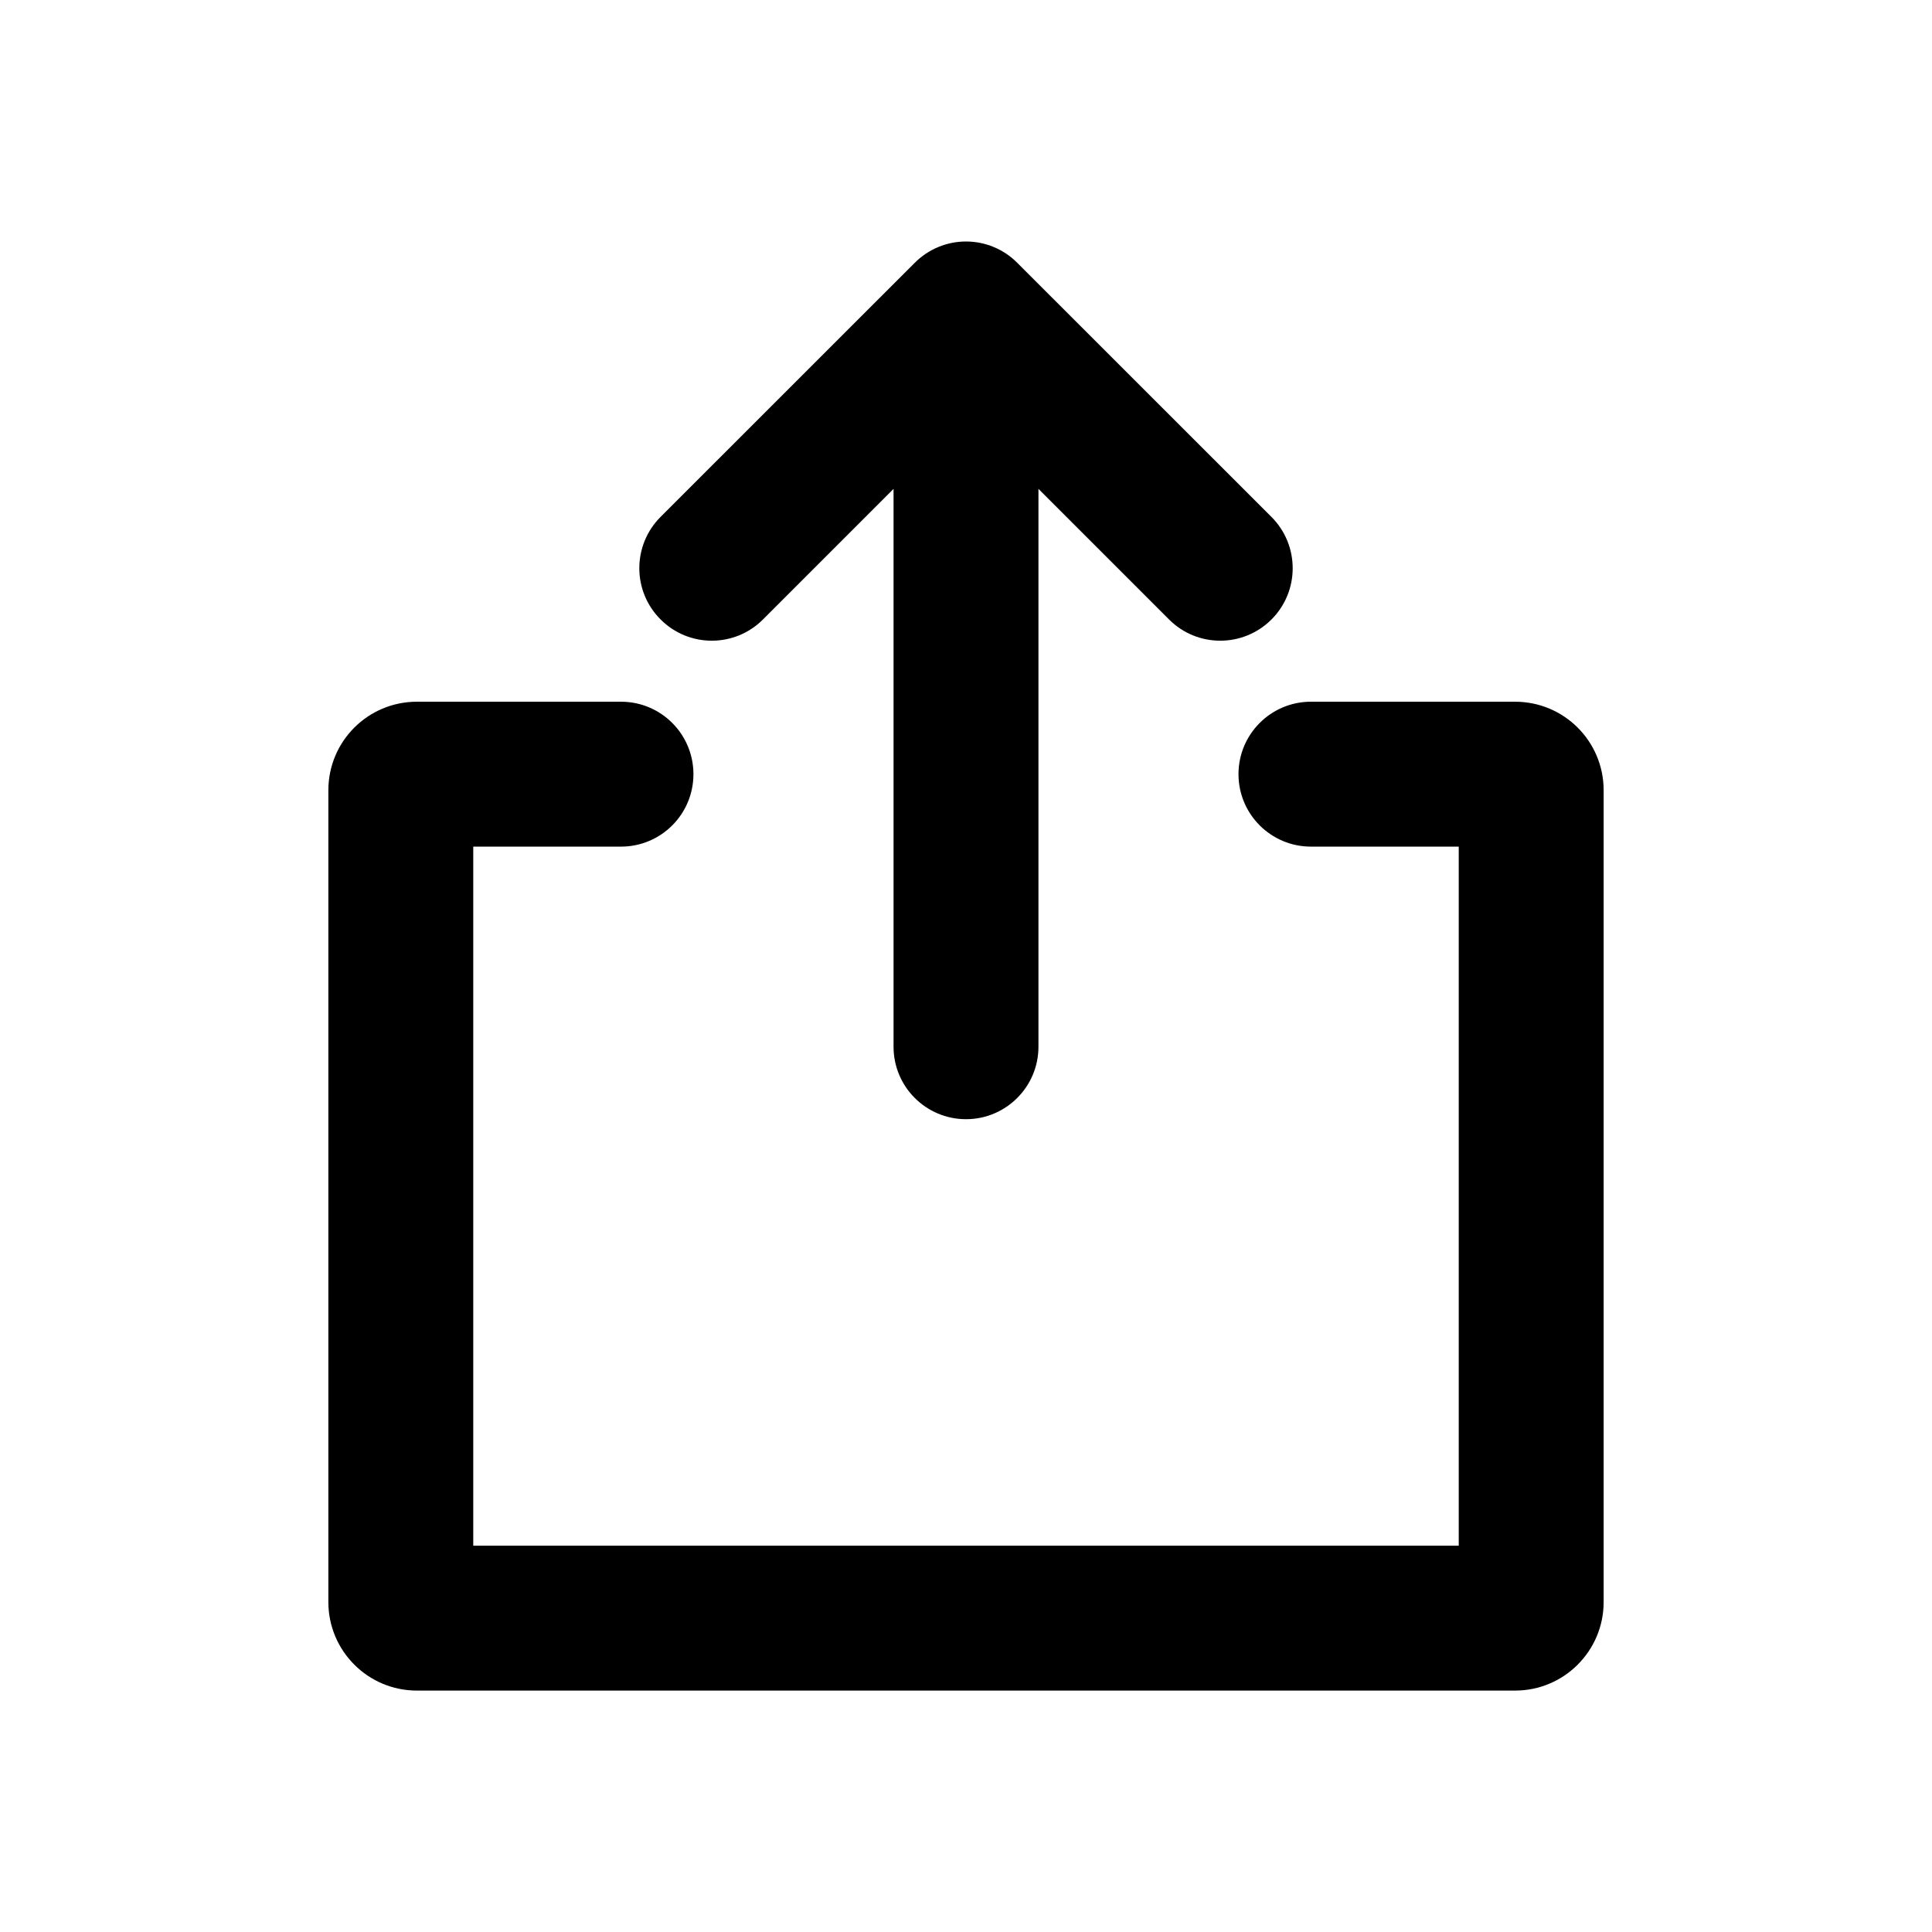
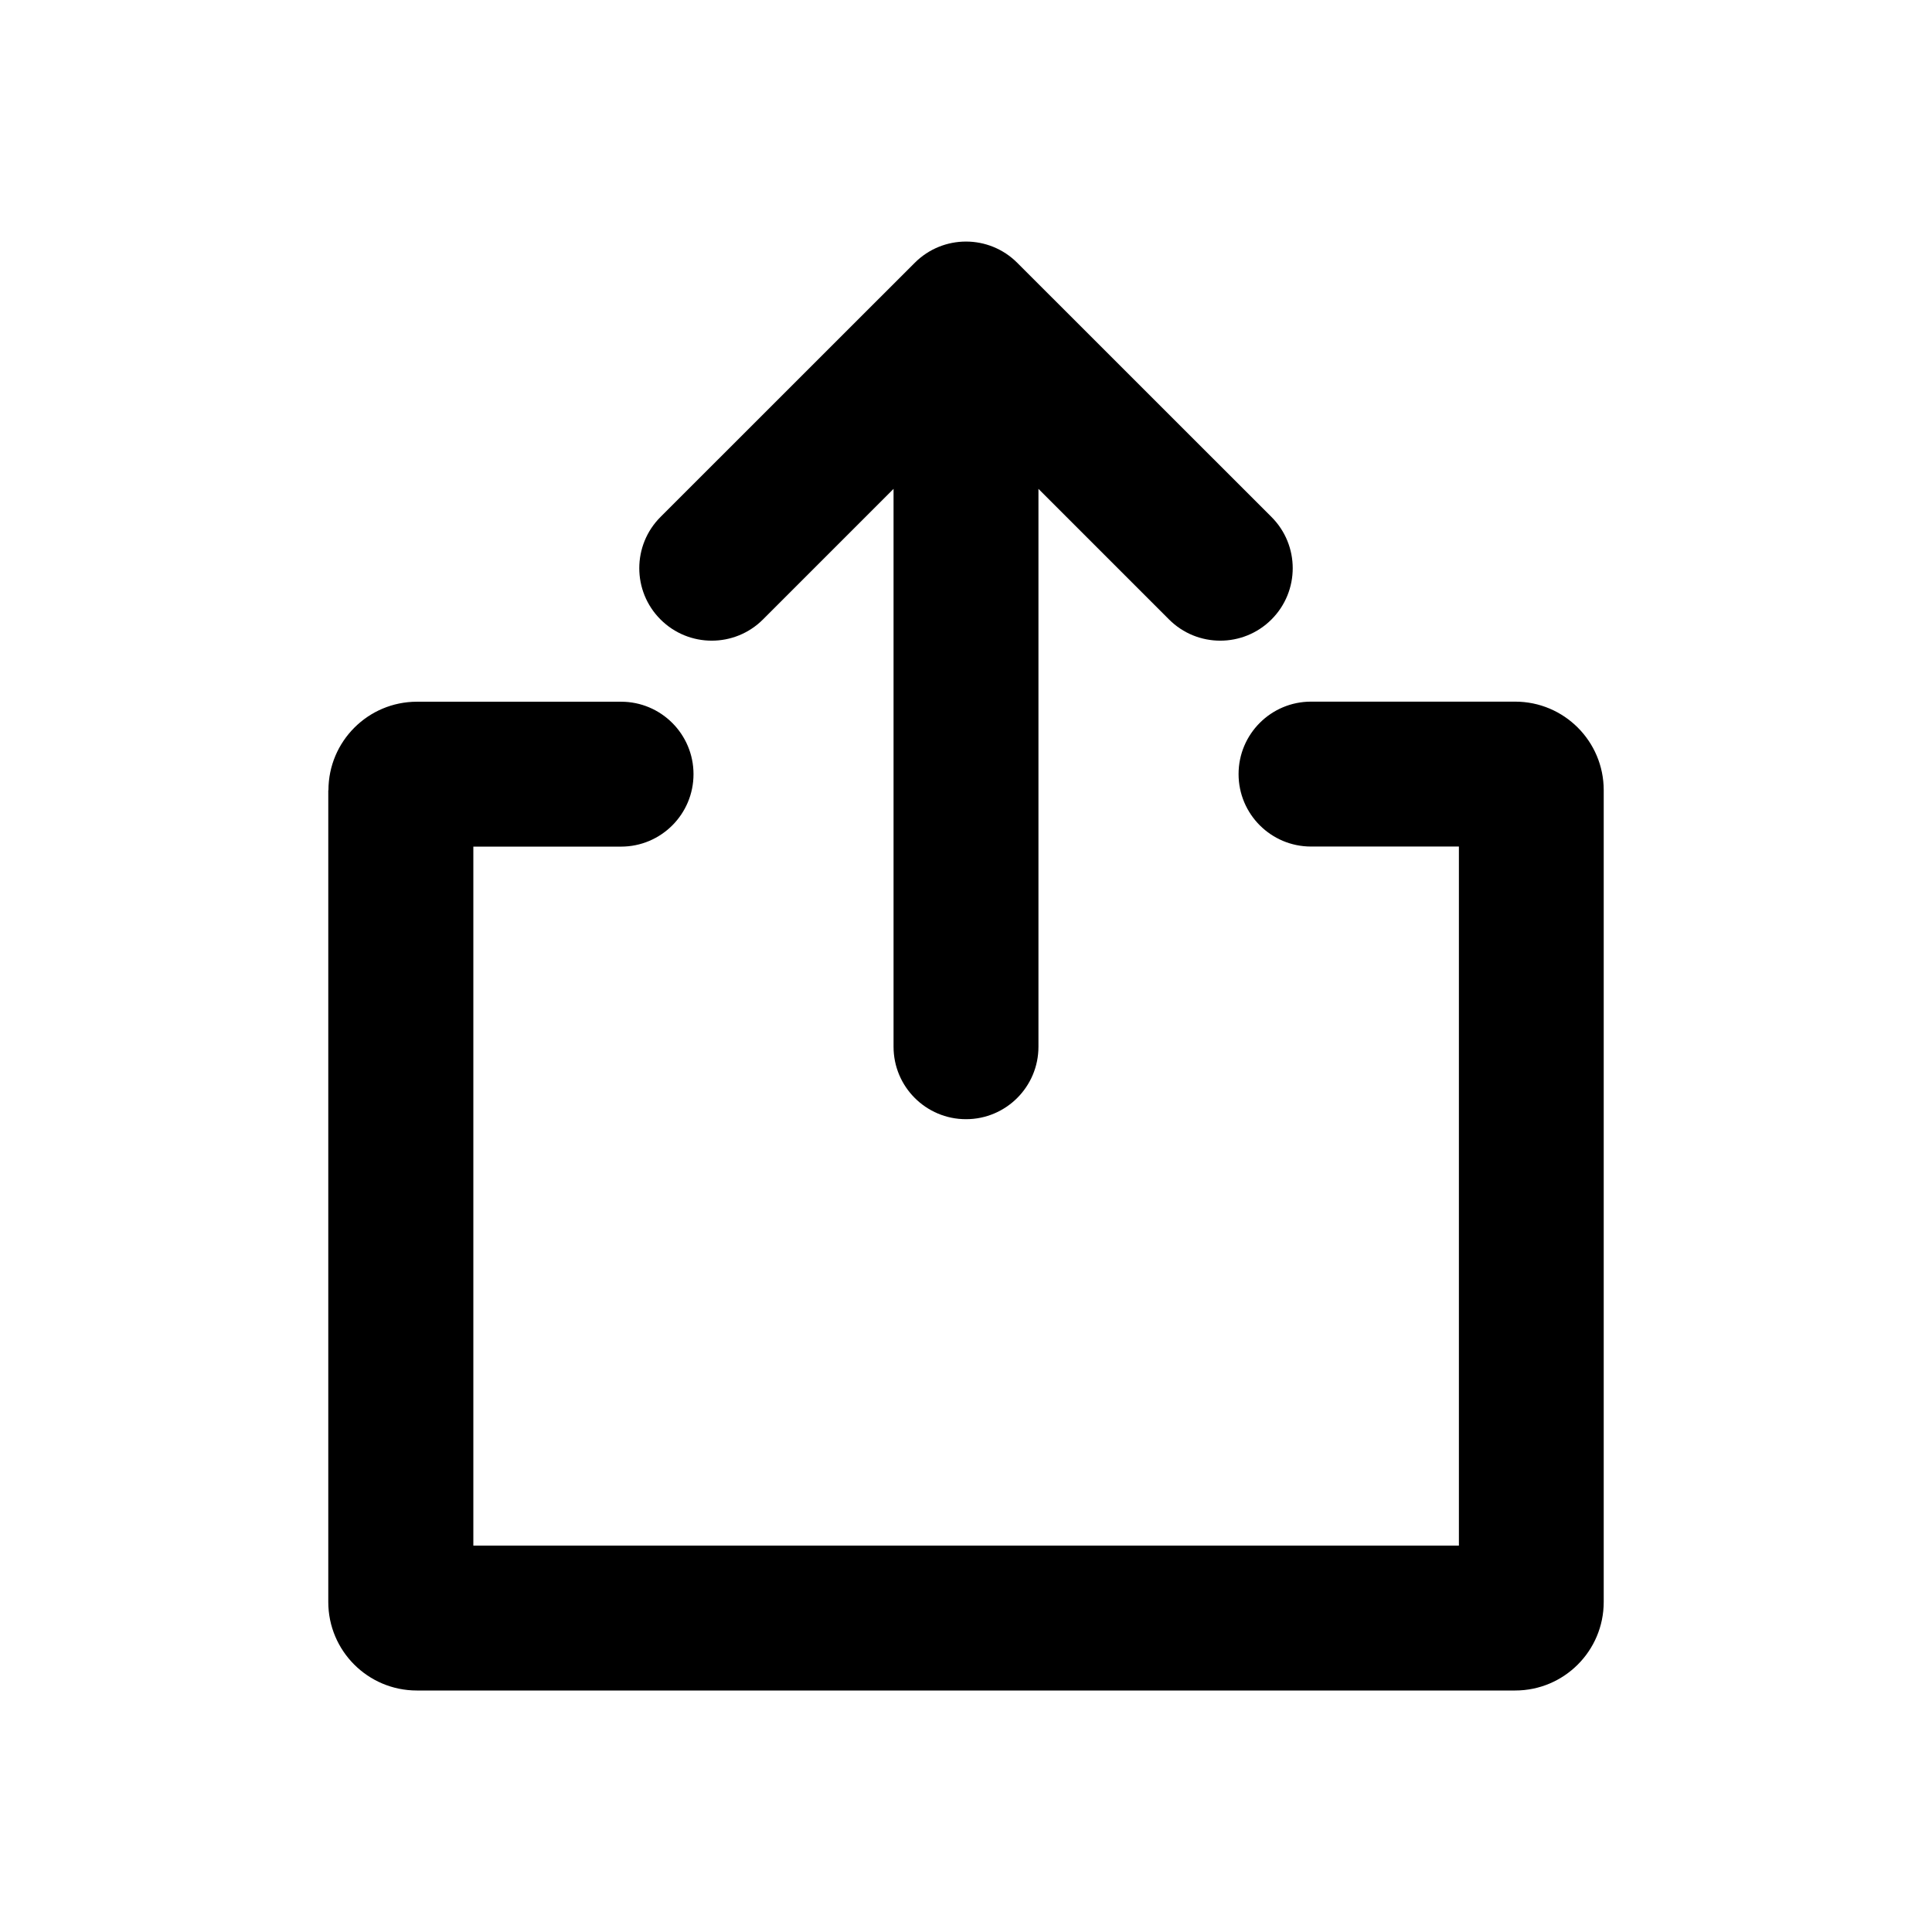
- <svg xmlns="http://www.w3.org/2000/svg" width="24" height="24" viewBox="0 0 24 24">
-   <path fill-rule="evenodd" clip-rule="evenodd" d="M8.205 6.422C7.854 6.774 7.854 7.344 8.206 7.695C8.557 8.047 9.127 8.047 9.478 7.695L11.1 6.073V13.003C11.1 13.5 11.503 13.903 12 13.903C12.497 13.903 12.9 13.5 12.9 13.003V6.073L14.522 7.695C14.873 8.047 15.443 8.047 15.795 7.695C16.146 7.344 16.146 6.774 15.795 6.422L12.636 3.264C12.468 3.095 12.239 3 12 3C11.761 3 11.533 3.095 11.364 3.264L8.205 6.422ZM4.079 9.817C4.079 9.209 4.571 8.717 5.179 8.717H7.714C8.212 8.717 8.614 9.12 8.614 9.617C8.614 10.114 8.212 10.517 7.714 10.517H5.879V12.492V19.201H10.648H13.352H18.121V12.492V10.517H16.285C15.788 10.517 15.385 10.114 15.385 9.617C15.385 9.12 15.788 8.717 16.285 8.717H18.821C19.429 8.717 19.921 9.209 19.921 9.817V12.492V19.901C19.921 20.508 19.429 21.001 18.821 21.001H13.352H10.648H5.179C4.571 21.001 4.079 20.508 4.079 19.901V12.492V9.817Z" />
+ <svg xmlns="http://www.w3.org/2000/svg" width="24" height="24">
+   <path fill-rule="evenodd" d="M8.205 6.422a.9.9 0 1 0 1.273 1.273L11.1 6.073v6.93a.9.9 0 0 0 1.8 0v-6.93l1.622 1.622a.9.9 0 1 0 1.273-1.273l-3.159-3.158a.9.9 0 0 0-1.272 0L8.205 6.422ZM4.08 9.817a1.1 1.1 0 0 1 1.1-1.1h2.535a.9.9 0 1 1 0 1.8H5.88V19.2h12.243v-8.684h-1.837a.9.9 0 1 1 0-1.8h2.536a1.1 1.1 0 0 1 1.1 1.1V19.9a1.1 1.1 0 0 1-1.1 1.1H5.178a1.1 1.1 0 0 1-1.1-1.1V9.817Z" clip-rule="evenodd" />
</svg>
